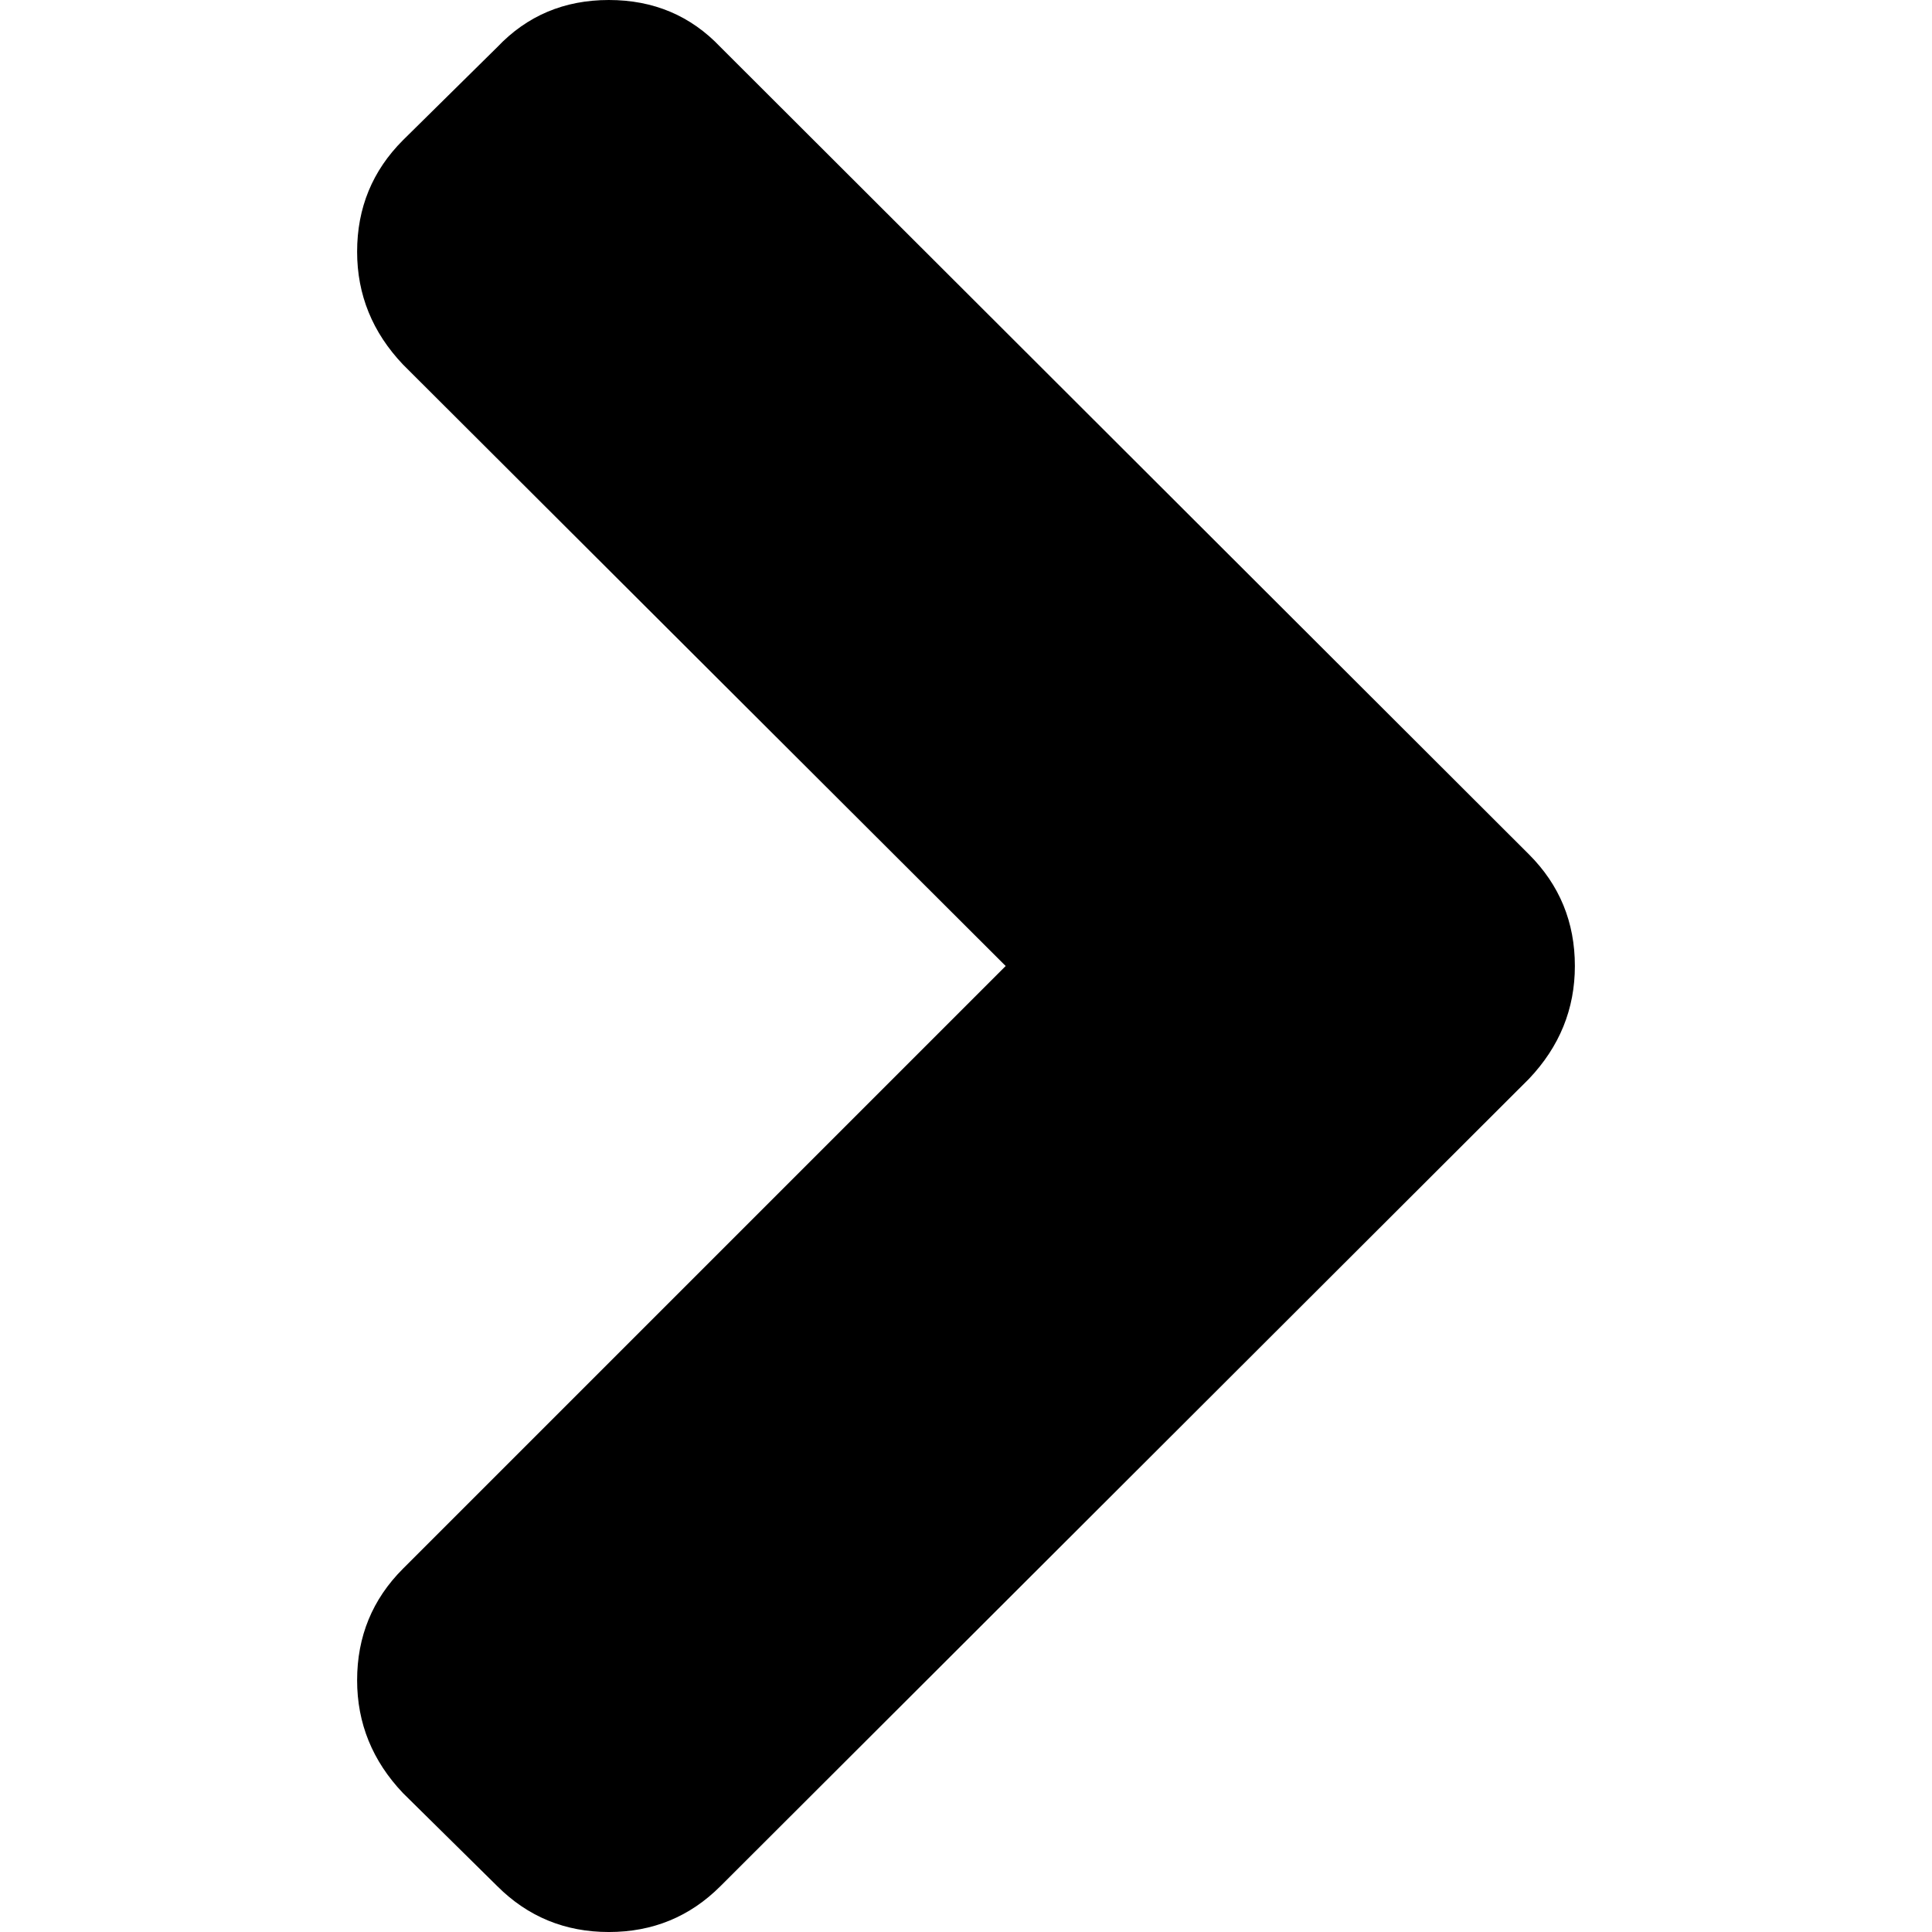
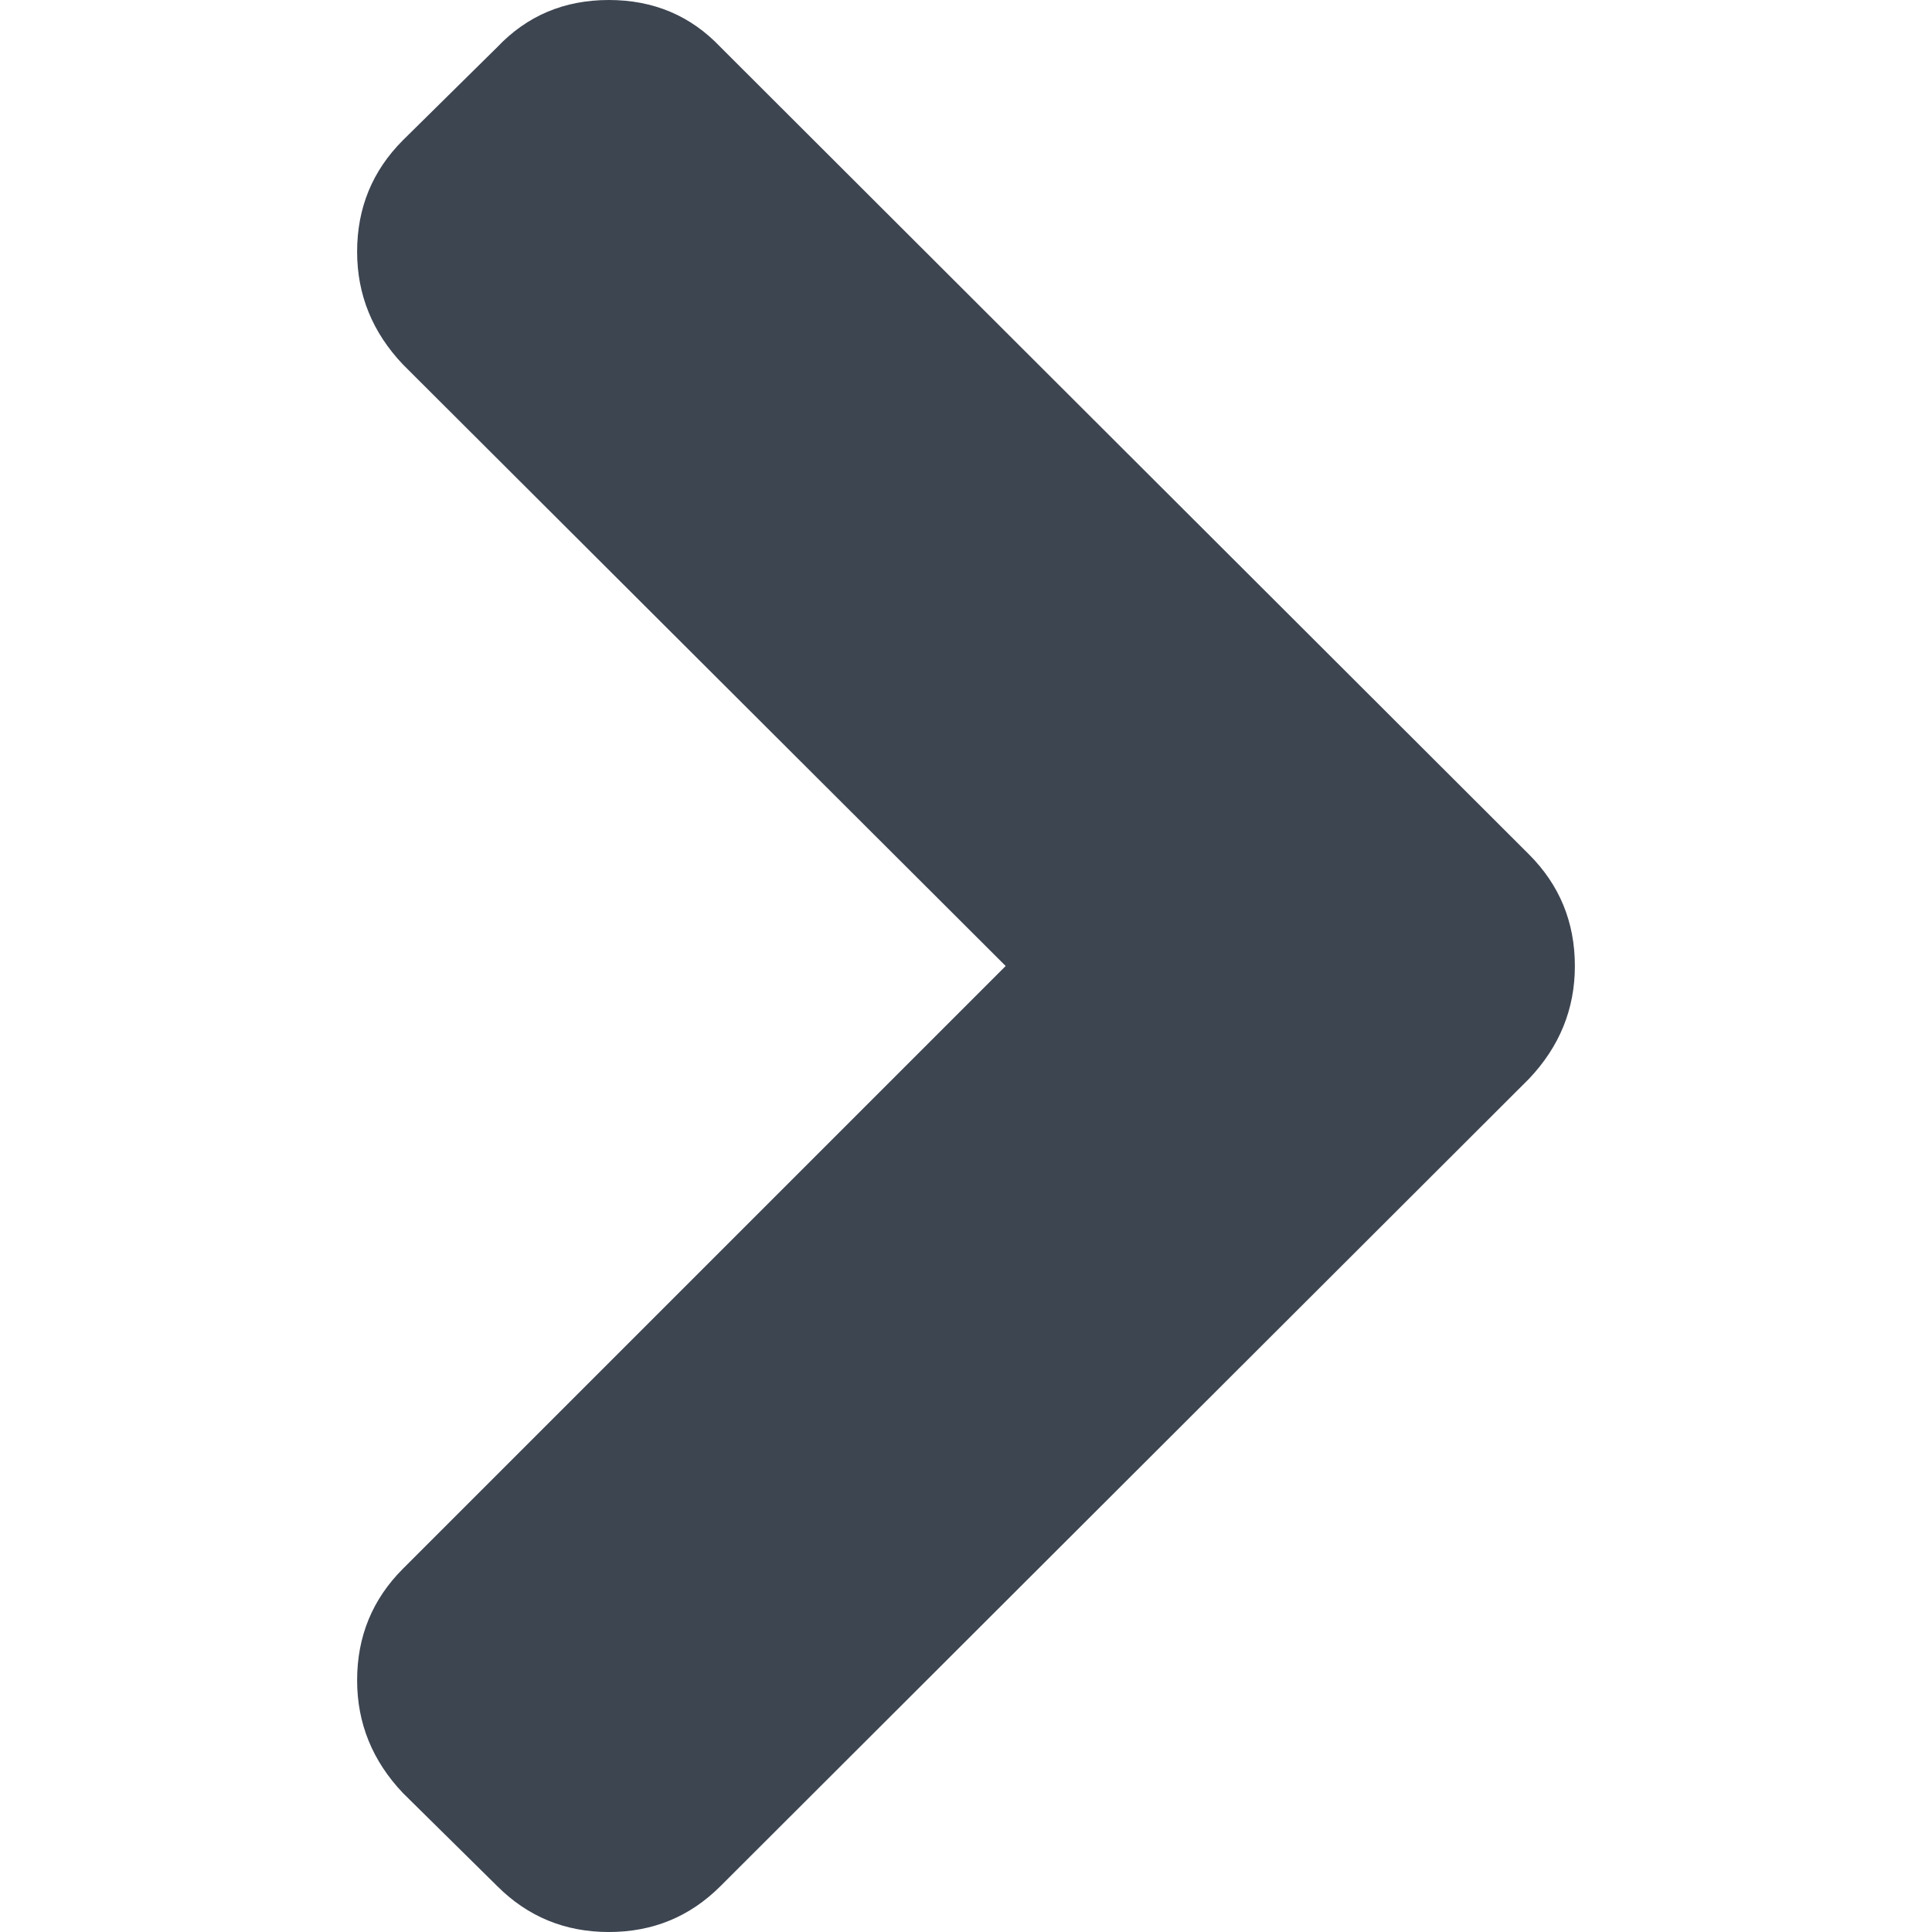
- <svg xmlns="http://www.w3.org/2000/svg" width="444.819" height="444.819" viewBox="0 0 444.819 444.819">
+ <svg xmlns="http://www.w3.org/2000/svg" width="444.819" height="444.819" fill="#3d4551" viewBox="0 0 444.819 444.819">
  <path d="M352.025 196.712L165.885 10.848C159.028 3.615 150.468 0 140.185 0s-18.84 3.62-25.696 10.848l-21.7 21.416c-7.045 7.043-10.567 15.604-10.567 25.692 0 9.897 3.52 18.56 10.566 25.98L231.544 222.41 92.785 361.168c-7.04 7.043-10.563 15.604-10.563 25.693 0 9.9 3.52 18.566 10.564 25.98l21.7 21.417c7.043 7.043 15.612 10.564 25.697 10.564 10.09 0 18.656-3.52 25.697-10.564L352.025 248.39c7.046-7.423 10.57-16.084 10.57-25.98.002-10.09-3.524-18.655-10.57-25.698z" />
</svg>
